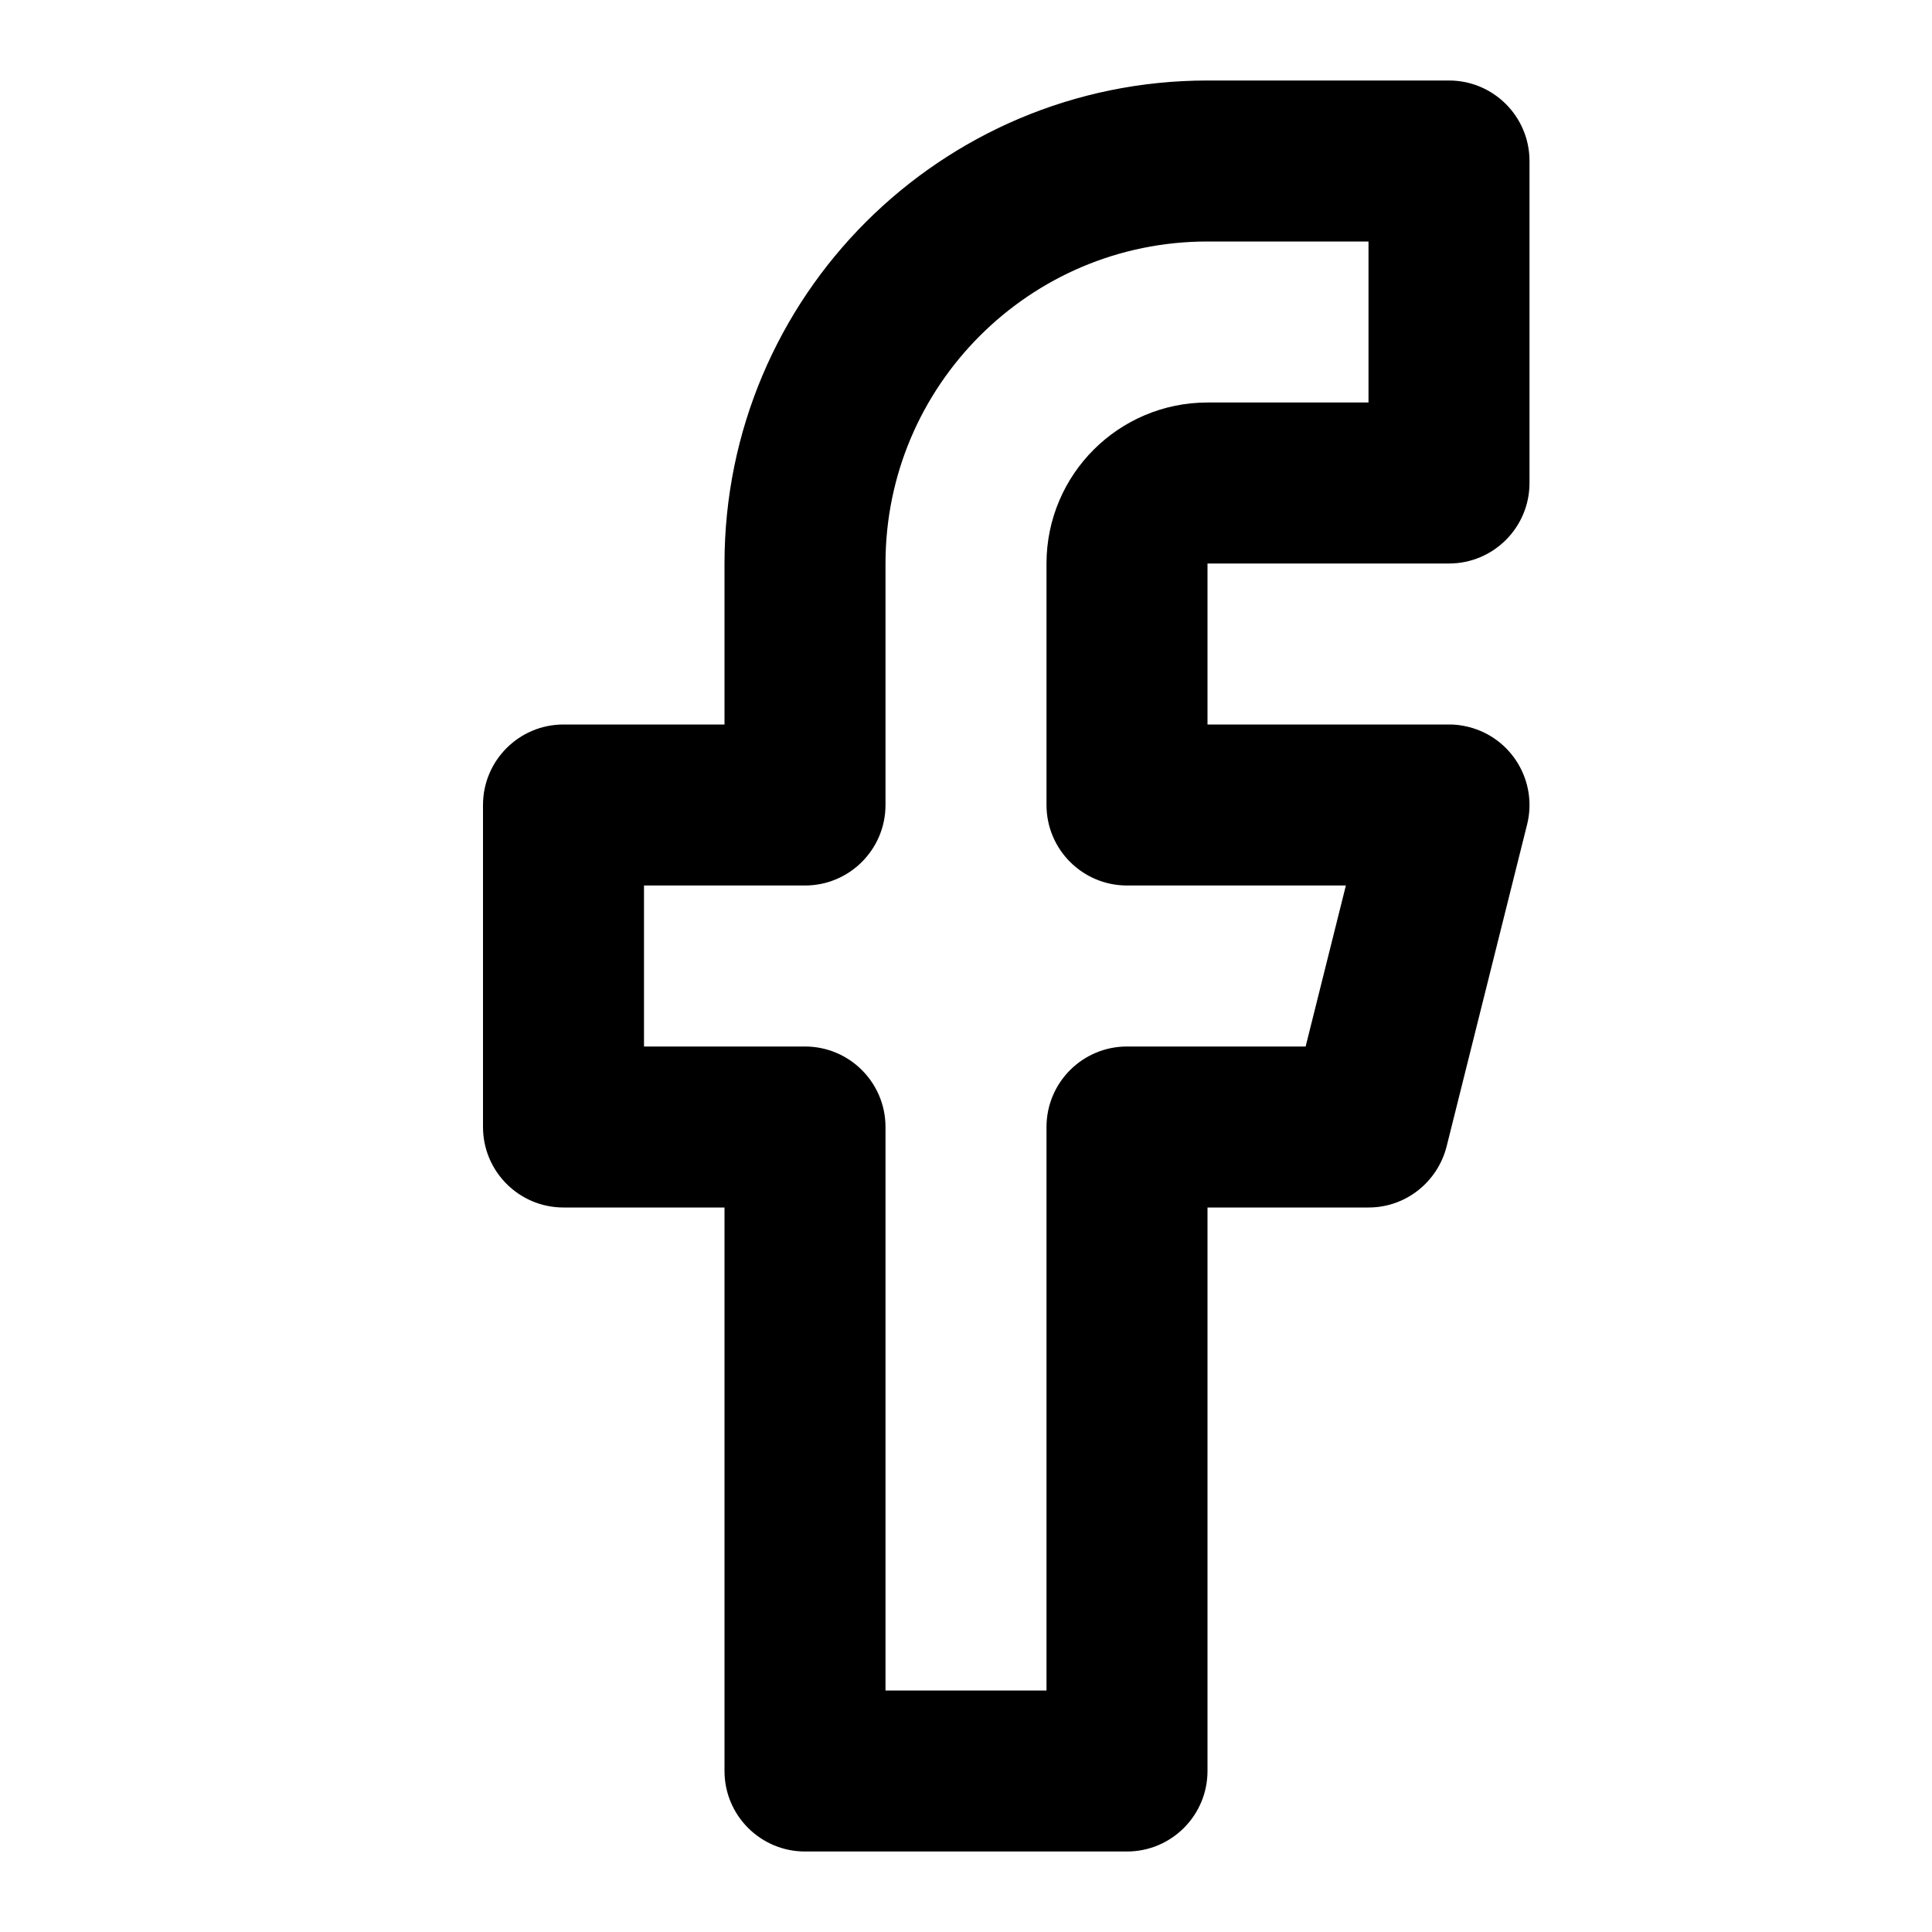
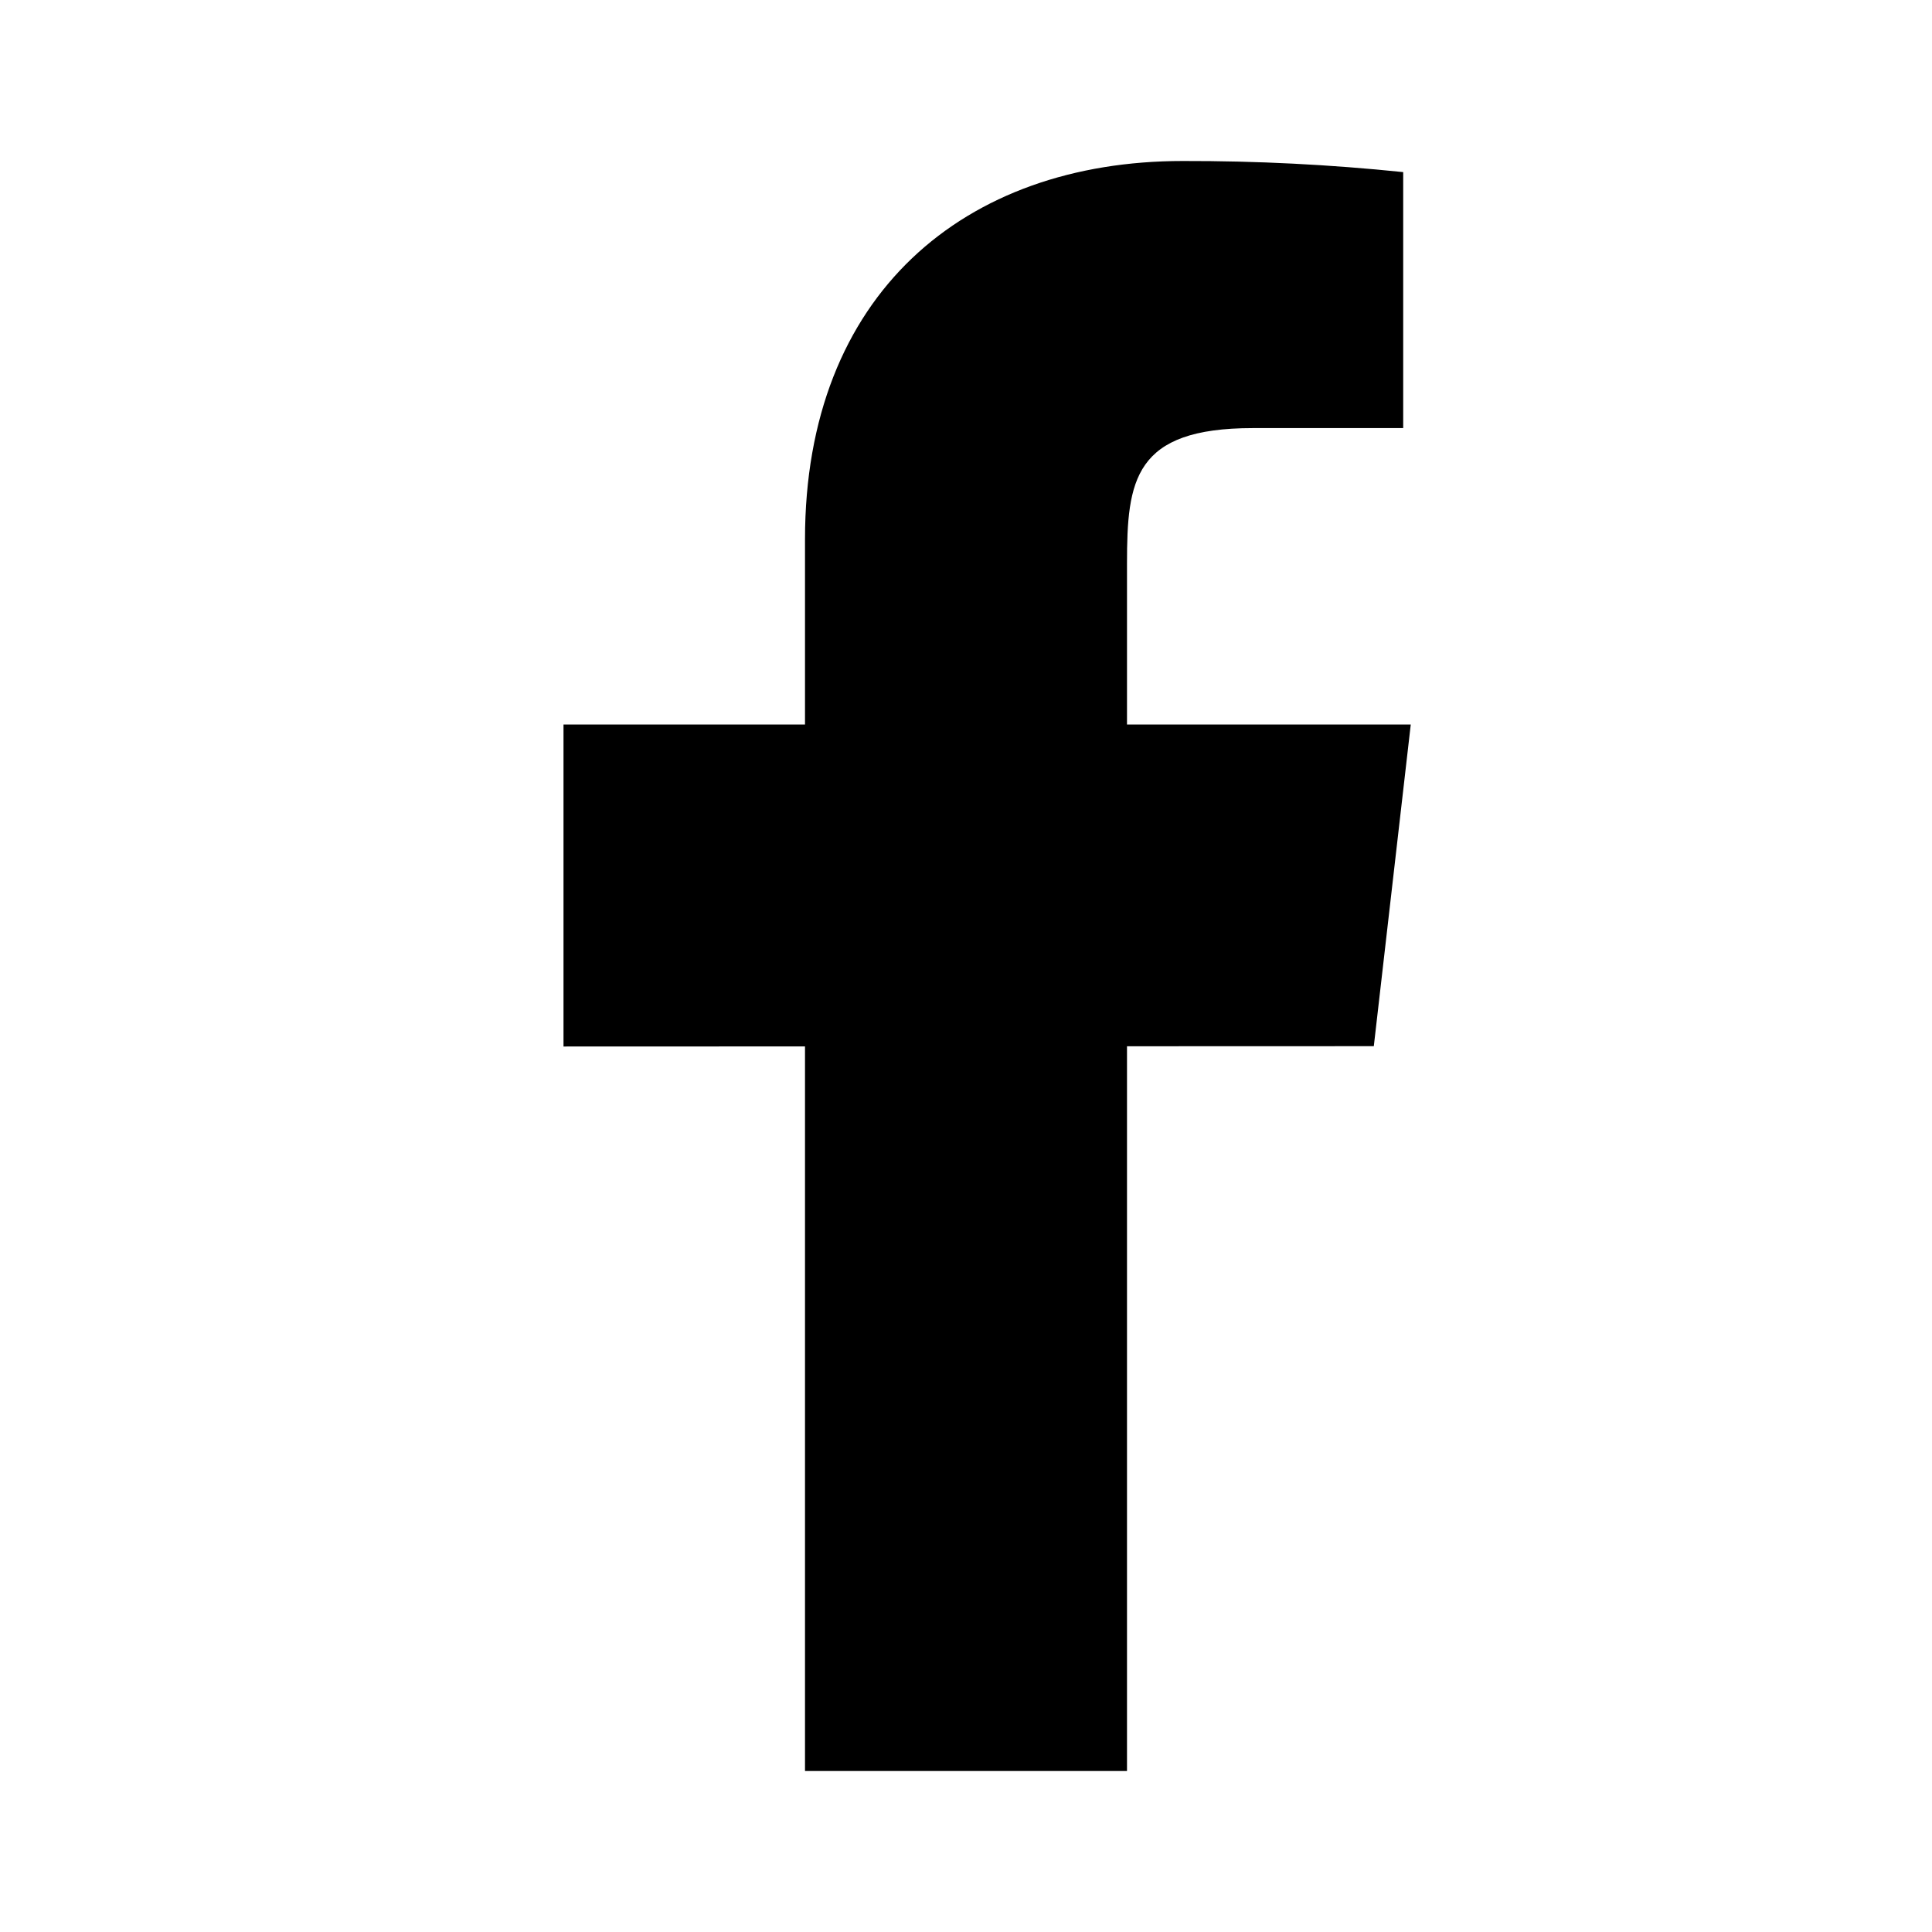
- <svg xmlns="http://www.w3.org/2000/svg" version="1.1" width="768" height="768" viewBox="0 0 768 768">
-   <g id="icomoon-ignore">
- </g>
-   <path fill="#000" d="M544 96v64h-64c-17.664 0-33.696 7.2-45.248 18.752s-18.752 27.584-18.752 45.248v96c0 17.664 14.336 32 32 32h87.008l-16 64h-71.008c-17.664 0-32 14.336-32 32v224h-64v-224c0-17.664-14.336-32-32-32h-64v-64h64c17.664 0 32-14.336 32-32v-96c0-35.36 14.304-67.296 37.504-90.496s55.136-37.504 90.496-37.504zM576 32h-96c-53.024 0-101.056 21.536-135.776 56.224s-56.224 82.752-56.224 135.776v64h-64c-17.664 0-32 14.336-32 32v128c0 17.664 14.336 32 32 32h64v224c0 17.664 14.336 32 32 32h128c17.664 0 32-14.336 32-32v-224h64c14.912 0 27.456-10.208 31.040-24.224l32-128c4.288-17.152-6.144-34.528-23.296-38.816-2.656-0.672-5.344-0.992-7.744-0.96h-96v-64h96c17.664 0 32-14.336 32-32v-128c0-17.664-14.336-32-32-32z" />
+ <svg xmlns="http://www.w3.org/2000/svg" viewBox="0 0 24 24" width="24px" height="24px">
+   <path d="M17.525,9H14V7c0-1.032,0.084-1.682,1.563-1.682h1.868v-3.18C16.522,2.044,15.608,1.998,14.693,2 C11.98,2,10,3.657,10,6.699V9H7v4l3-0.001V22h4v-9.003l3.066-0.001L17.525,9z" />
</svg>
